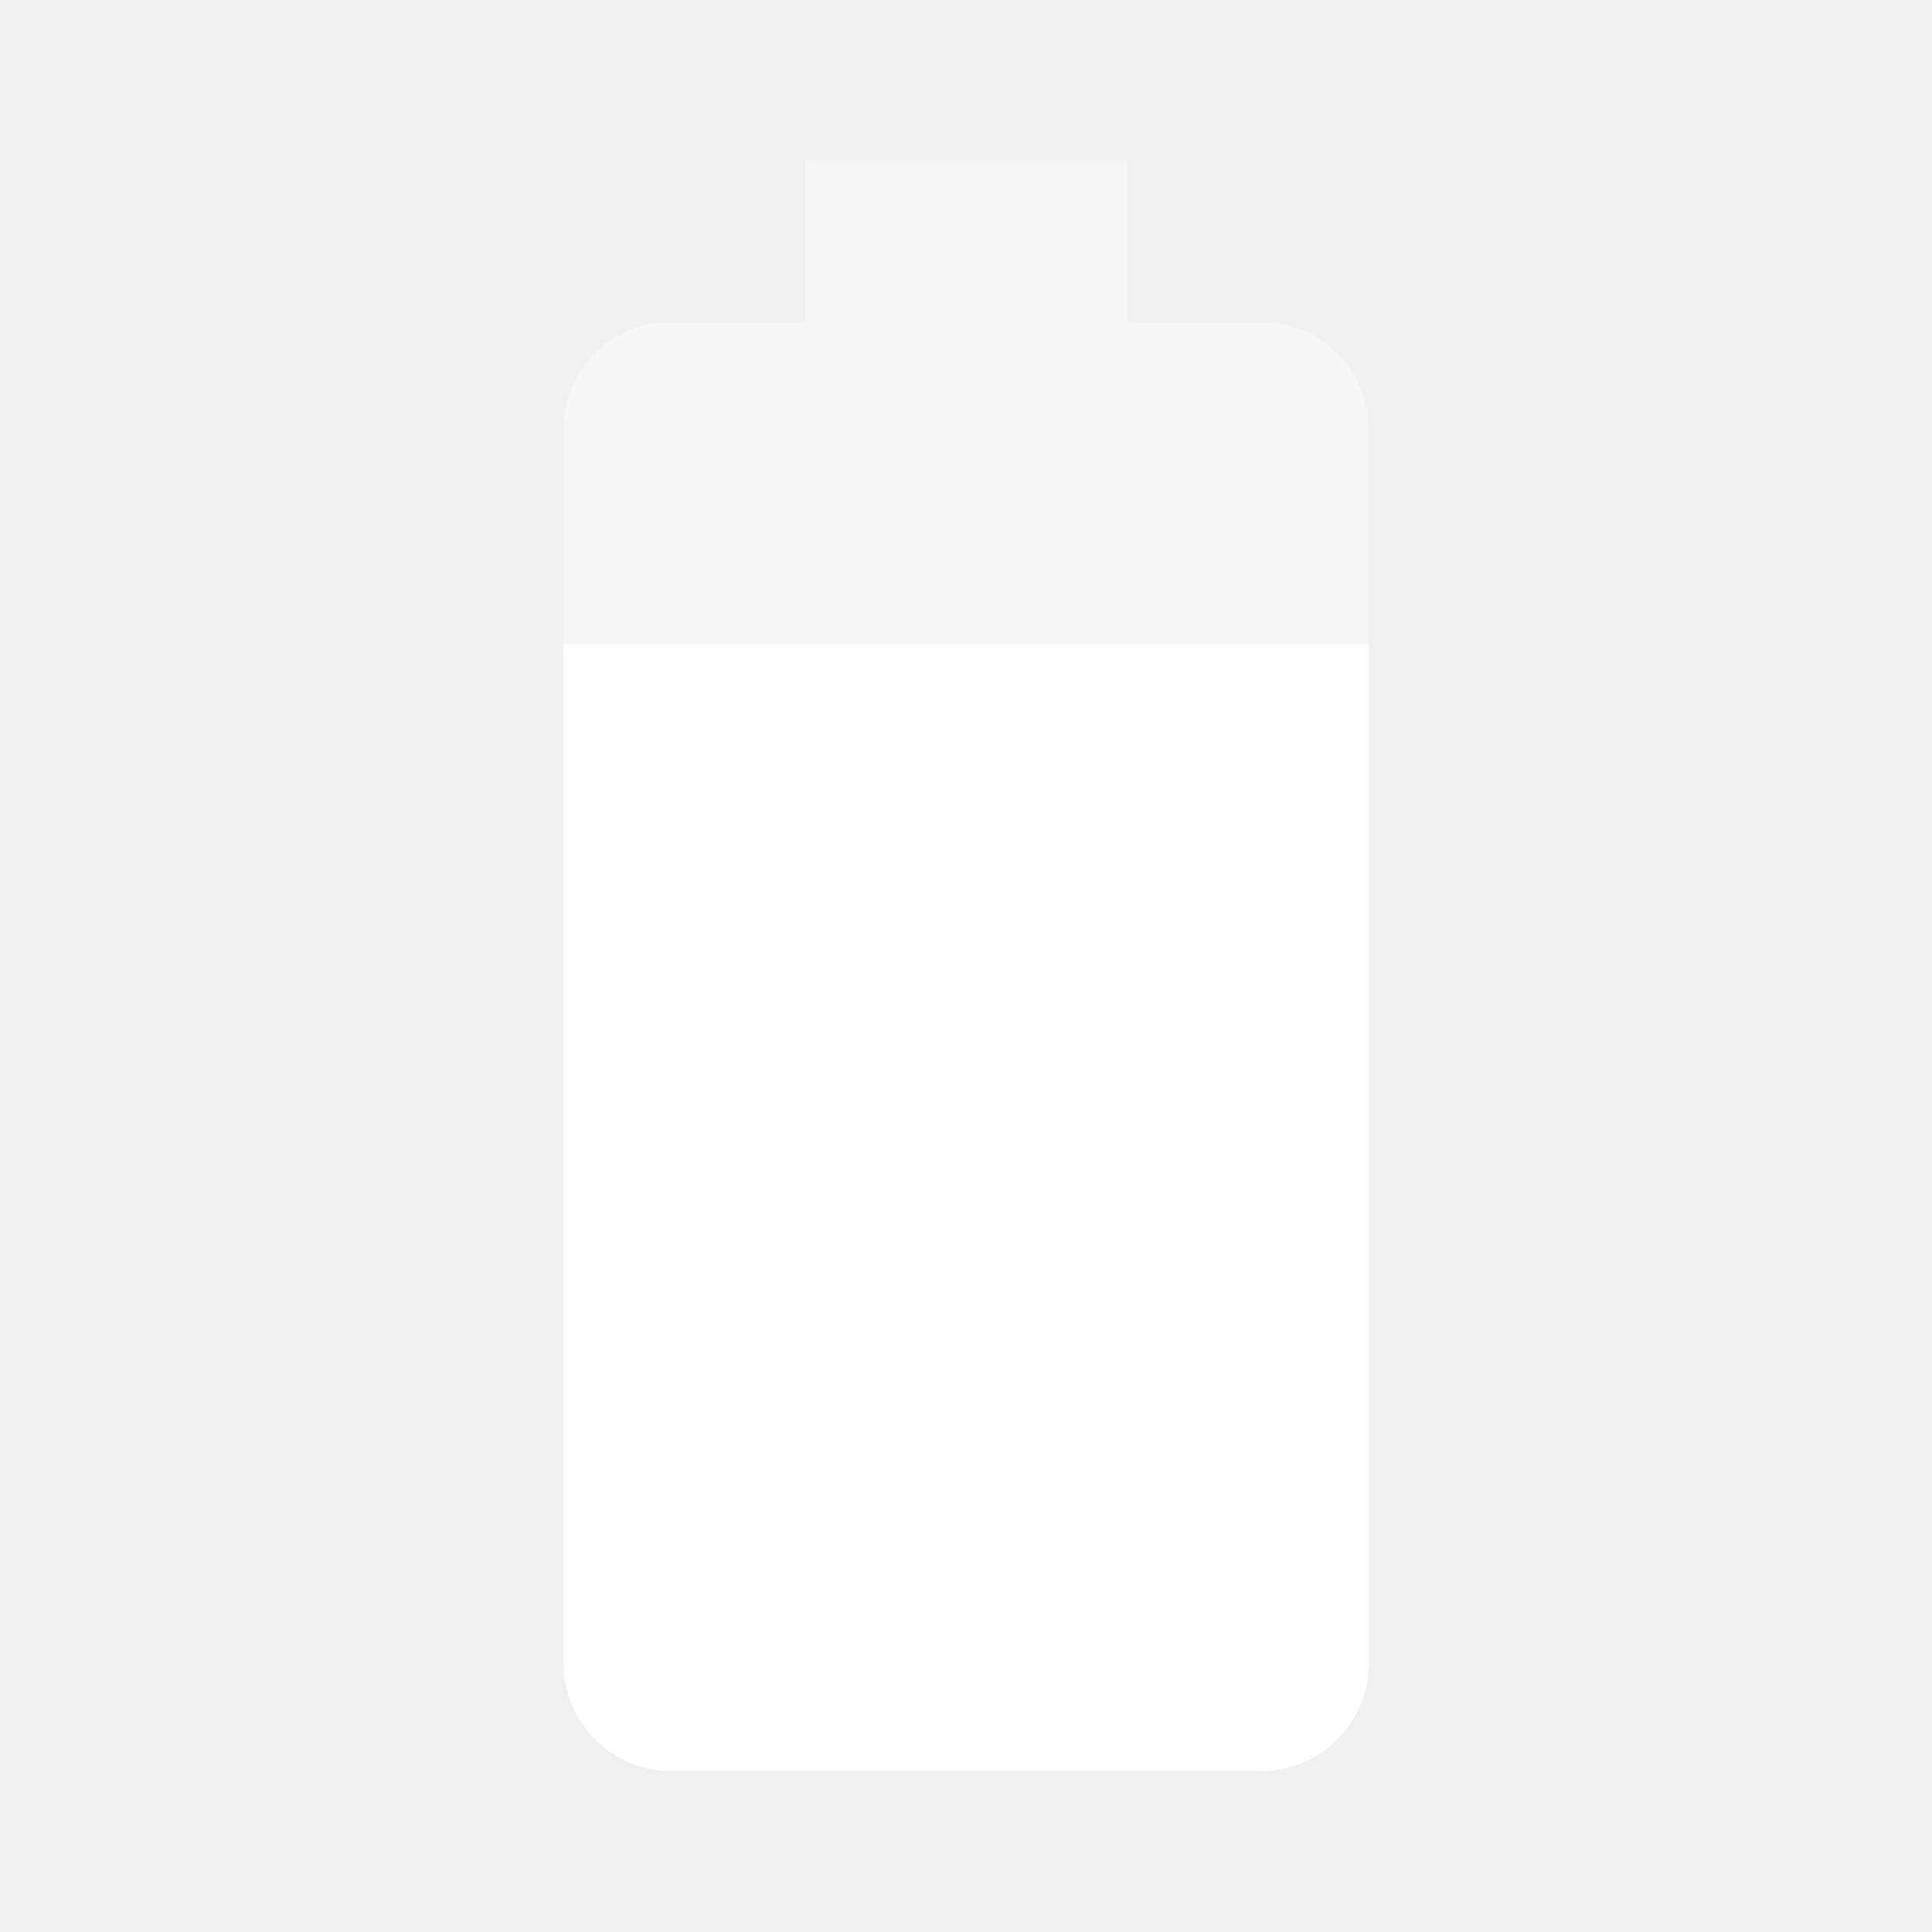
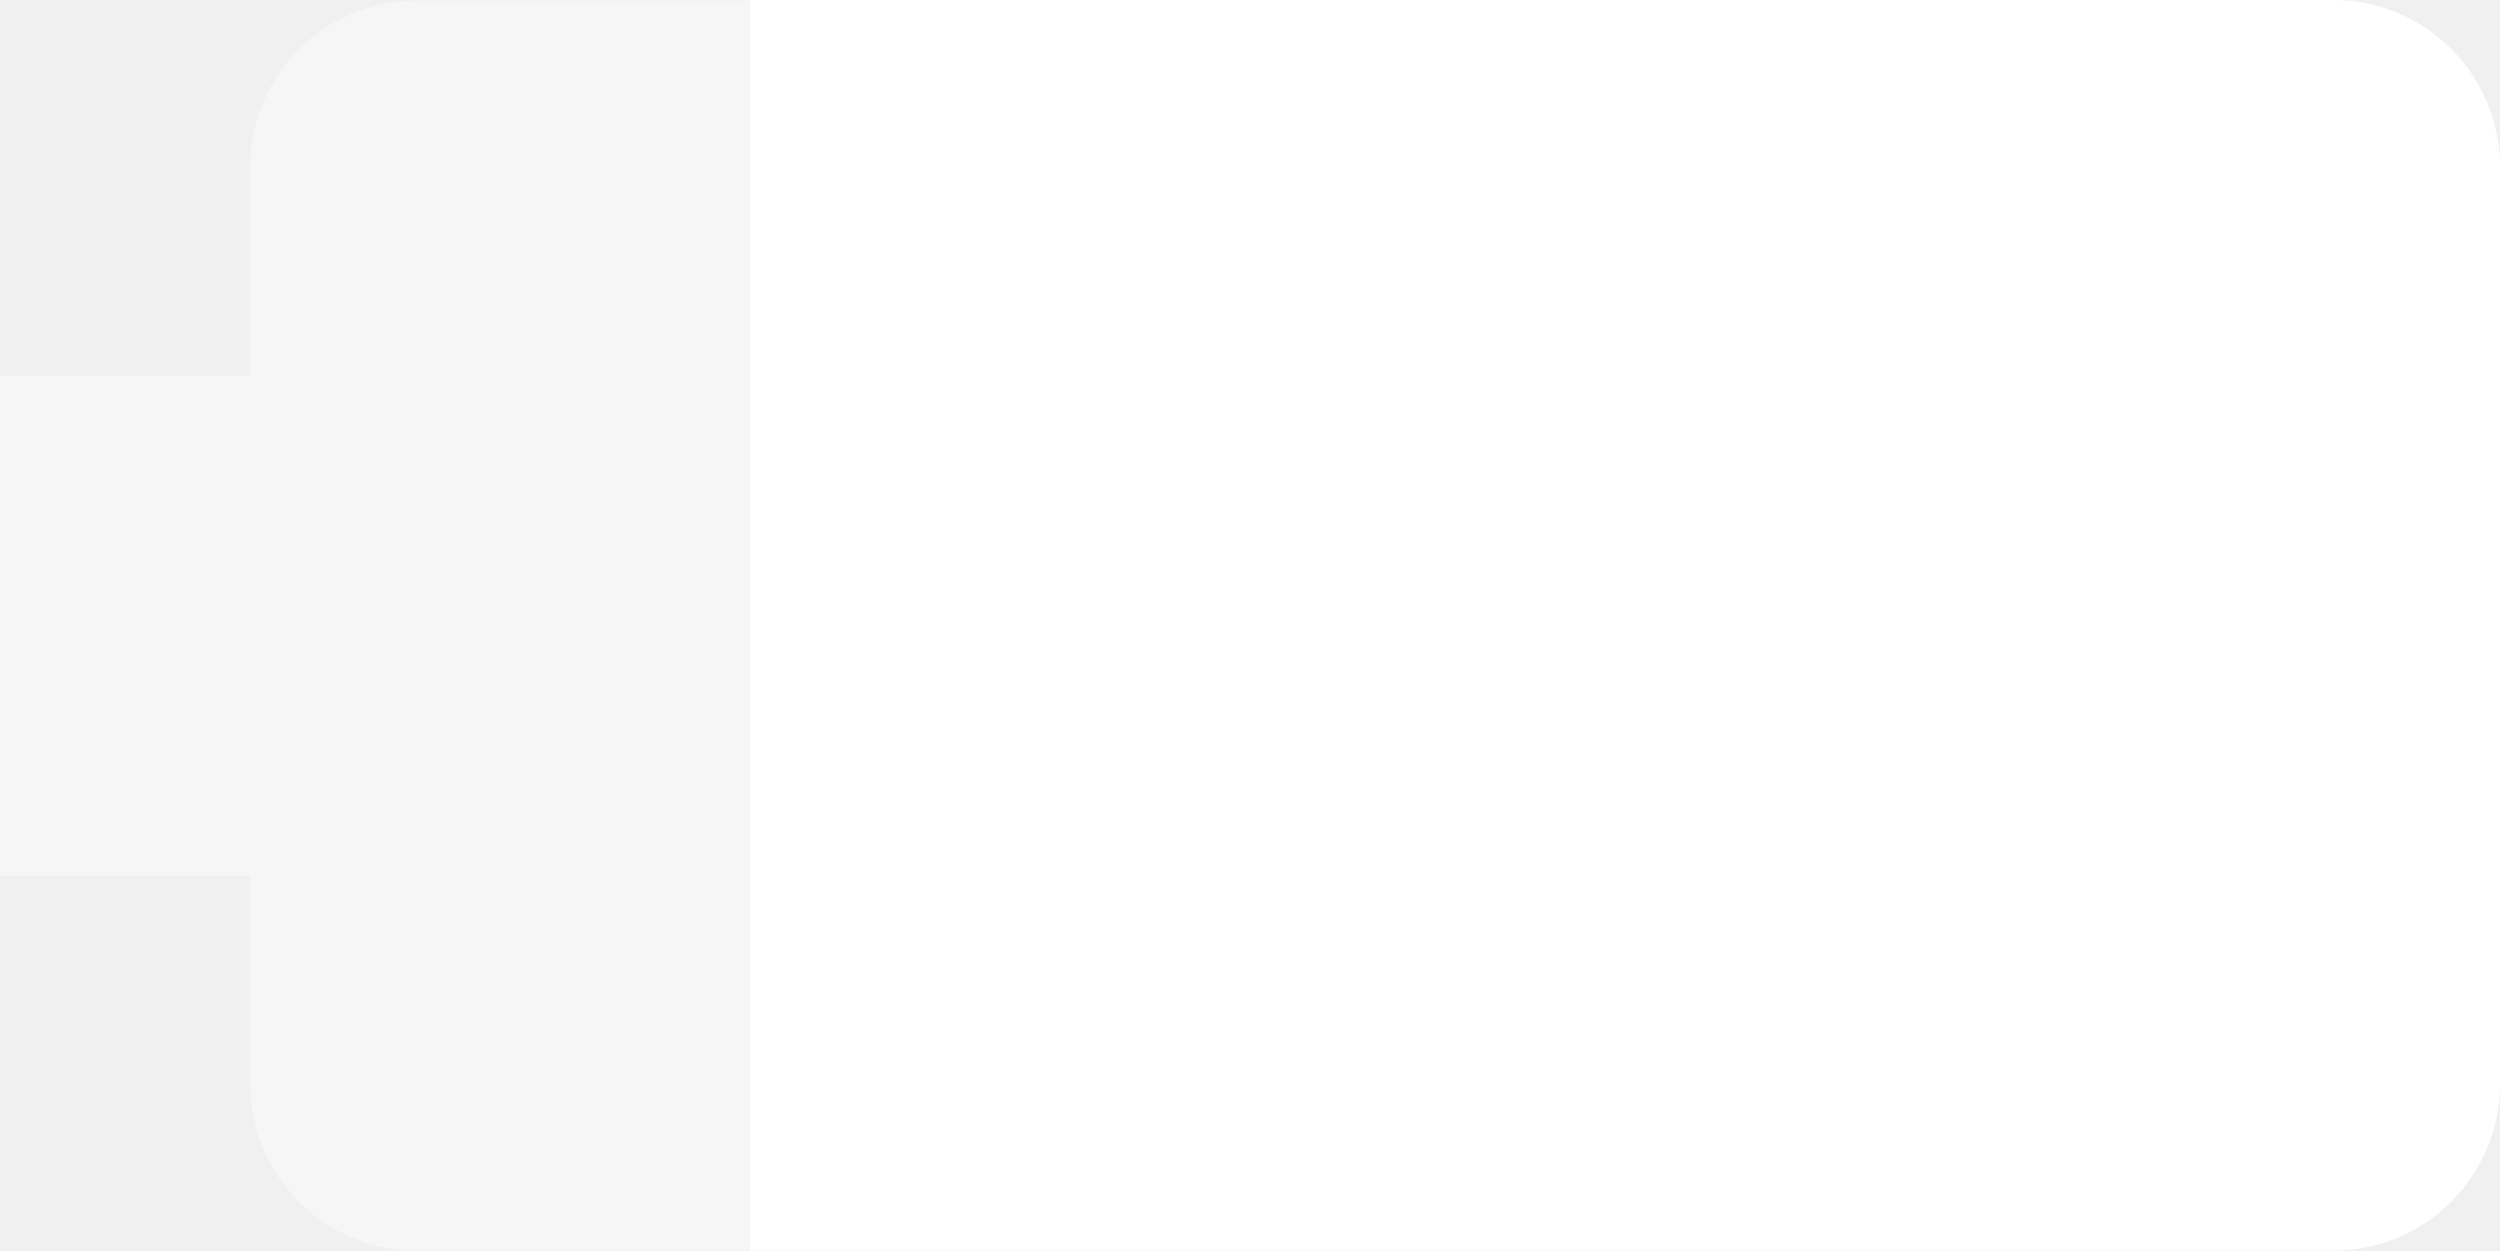
- <svg xmlns="http://www.w3.org/2000/svg" width="48" height="48">
-   <path fill-opacity=".3" d="M34 10.67C34 9.19 32.81 8 31.33 8H28V4h-8v4h-3.33C15.19 8 14 9.19 14 10.67V16h20v-5.33z" style="fill:#fff;fill-opacity:.4" />
-   <path d="M14 16v25.33A2.67 2.67 0 0 0 16.67 44h14.67a2.67 2.67 0 0 0 2.67-2.67V16H14z" style="fill:#fff;fill-opacity:1" />
+ <svg xmlns="http://www.w3.org/2000/svg" width="40" height="20.01" version="1.1" id="svg6">
+   <defs id="defs10" />
+   <g id="g849" transform="rotate(-90,15.005,19.005)">
+     <path fill-opacity=".3" d="M 34,10.67 C 34,9.19 32.81,8 31.33,8 H 28 V 4 H 20 V 8 H 16.67 C 15.19,8 14,9.19 14,10.67 V 16 h 20 z" style="fill:#ffffff;fill-opacity:0.4" id="path2" />
+     <path d="M 14,16 V 41.33 A 2.67,2.67 0 0 0 16.67,44 h 14.67 a 2.67,2.67 0 0 0 2.67,-2.67 V 16 Z" style="fill:#ffffff;fill-opacity:1" id="path4" />
+   </g>
</svg>
